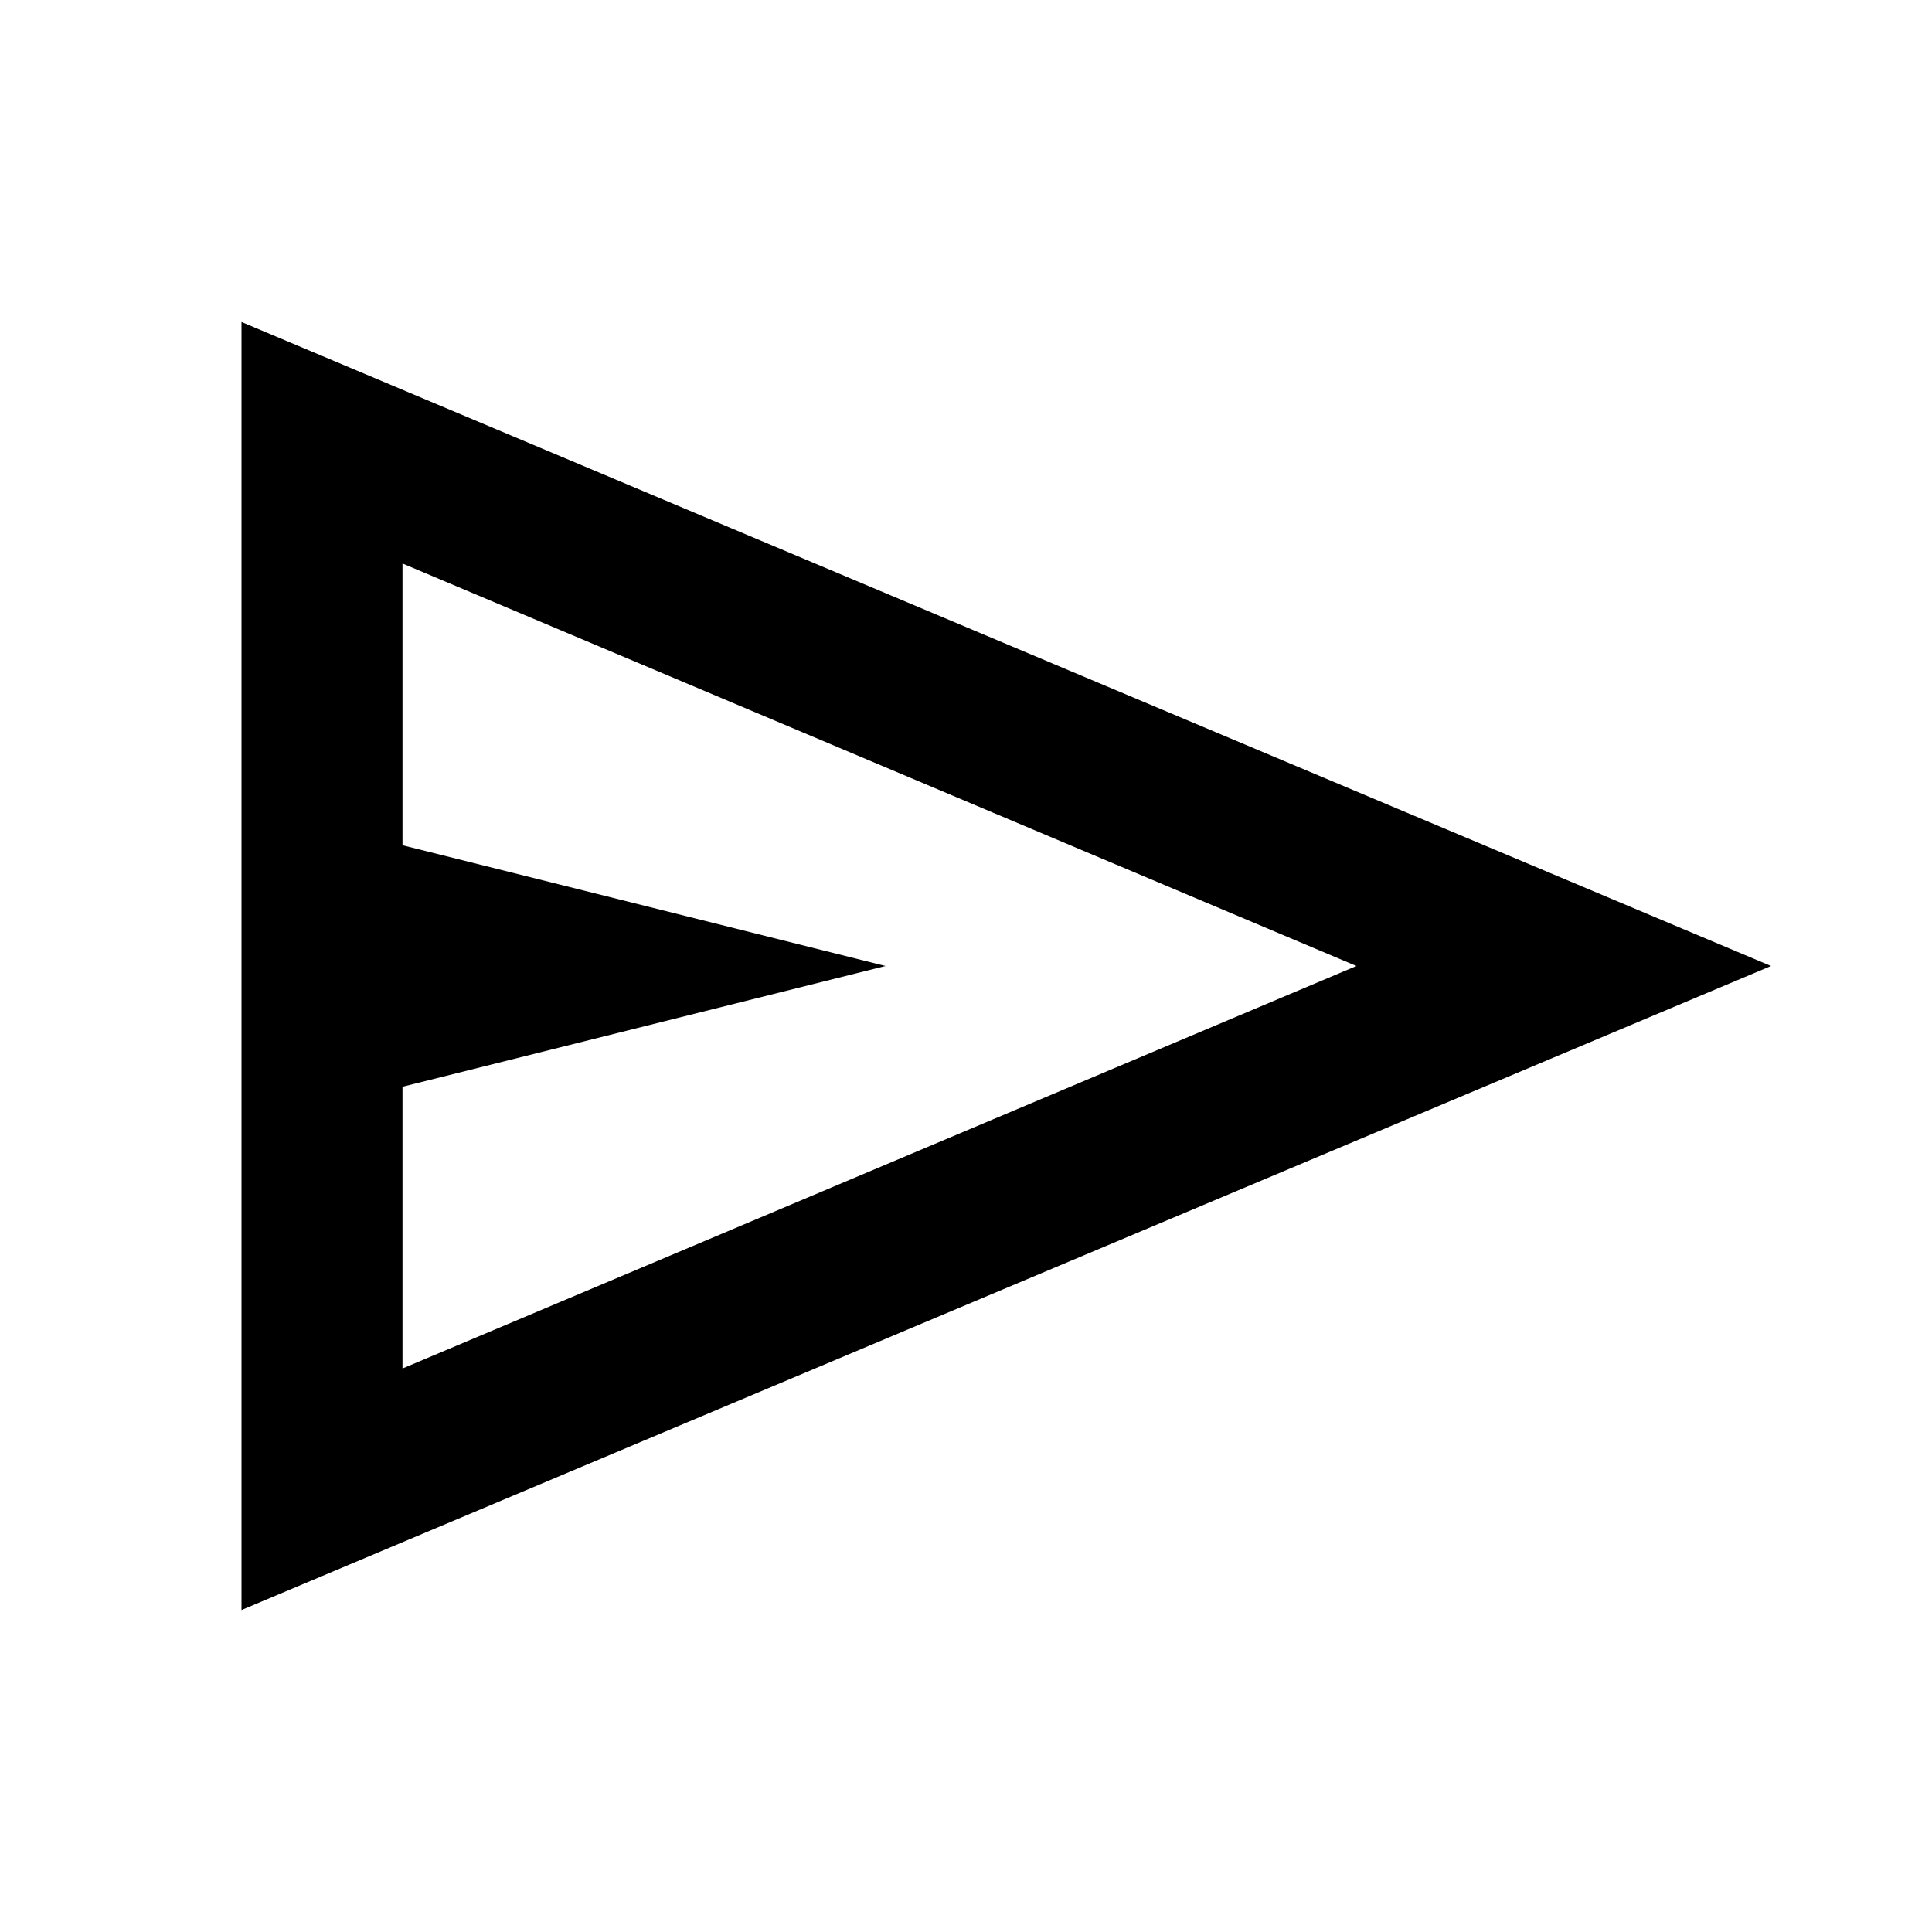
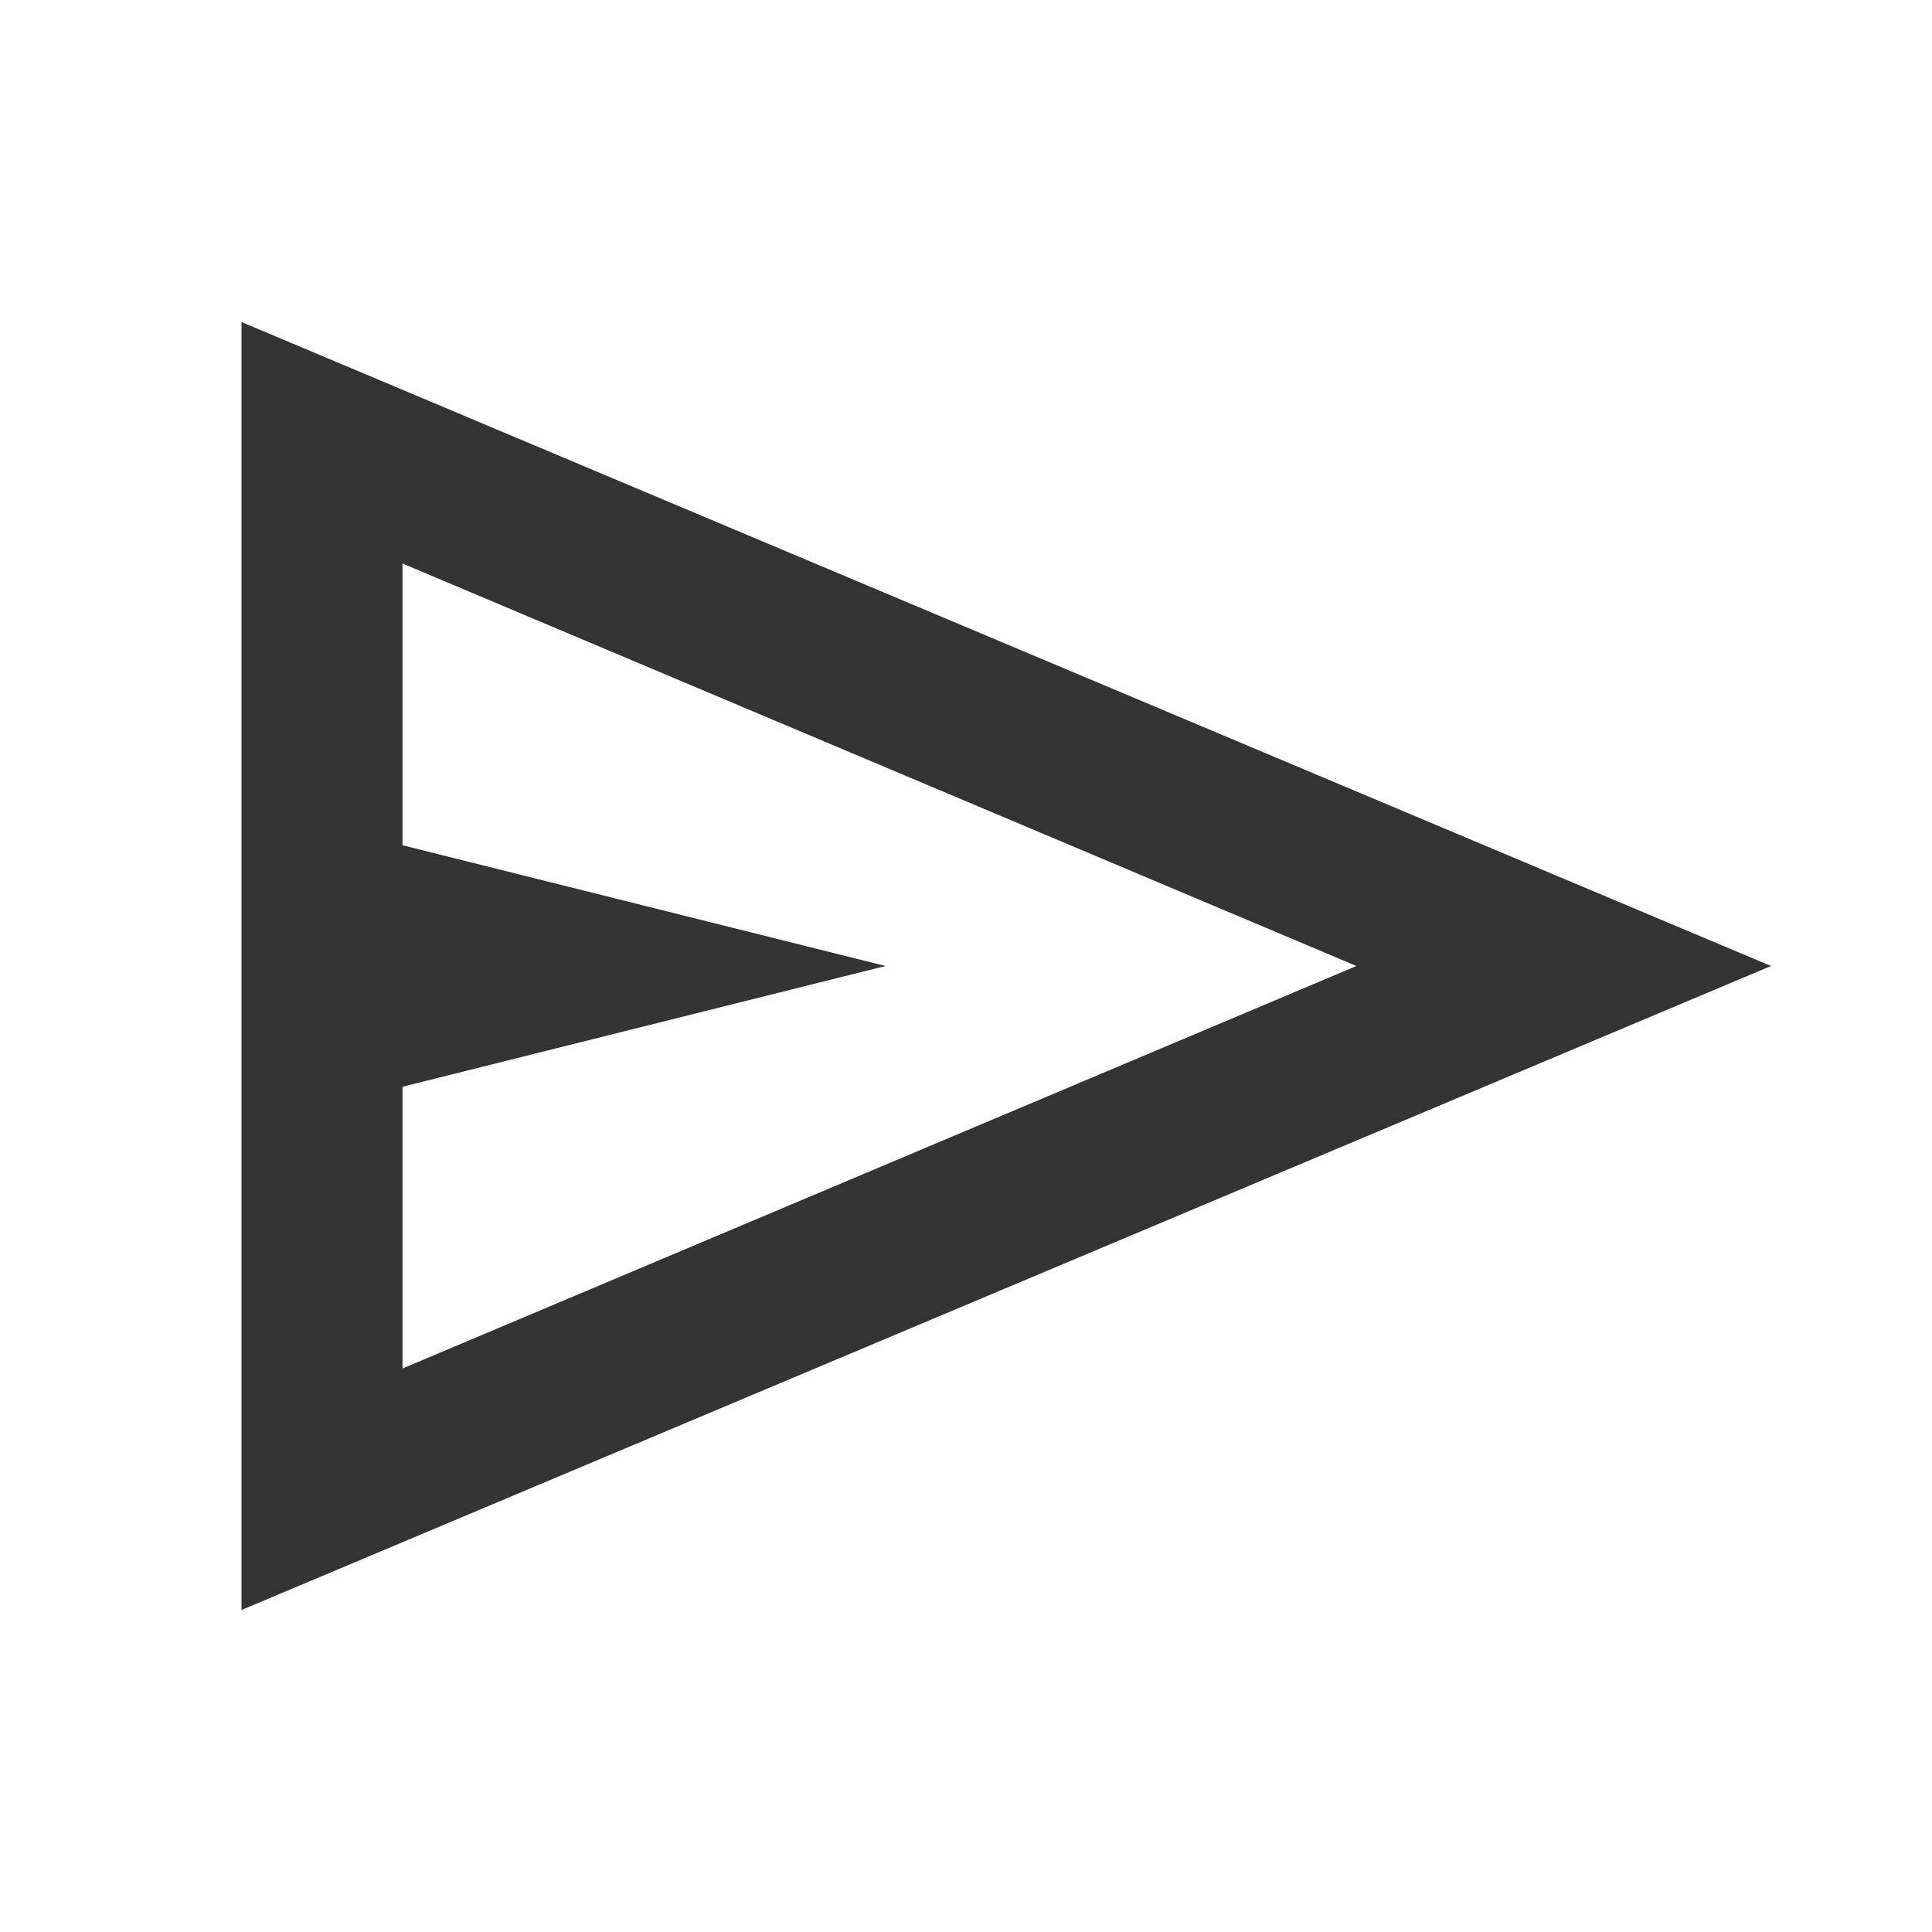
- <svg xmlns="http://www.w3.org/2000/svg" height="24px" viewBox="0 -960 960 960" width="24px" fill="#000">
+ <svg xmlns="http://www.w3.org/2000/svg" height="24px" viewBox="0 -960 960 960" width="24px" fill="#333">
  <path d="M120-160v-640l760 320-760 320Zm80-120 474-200-474-200v140l240 60-240 60v140Zm0 0v-400 400Z" />
</svg>
